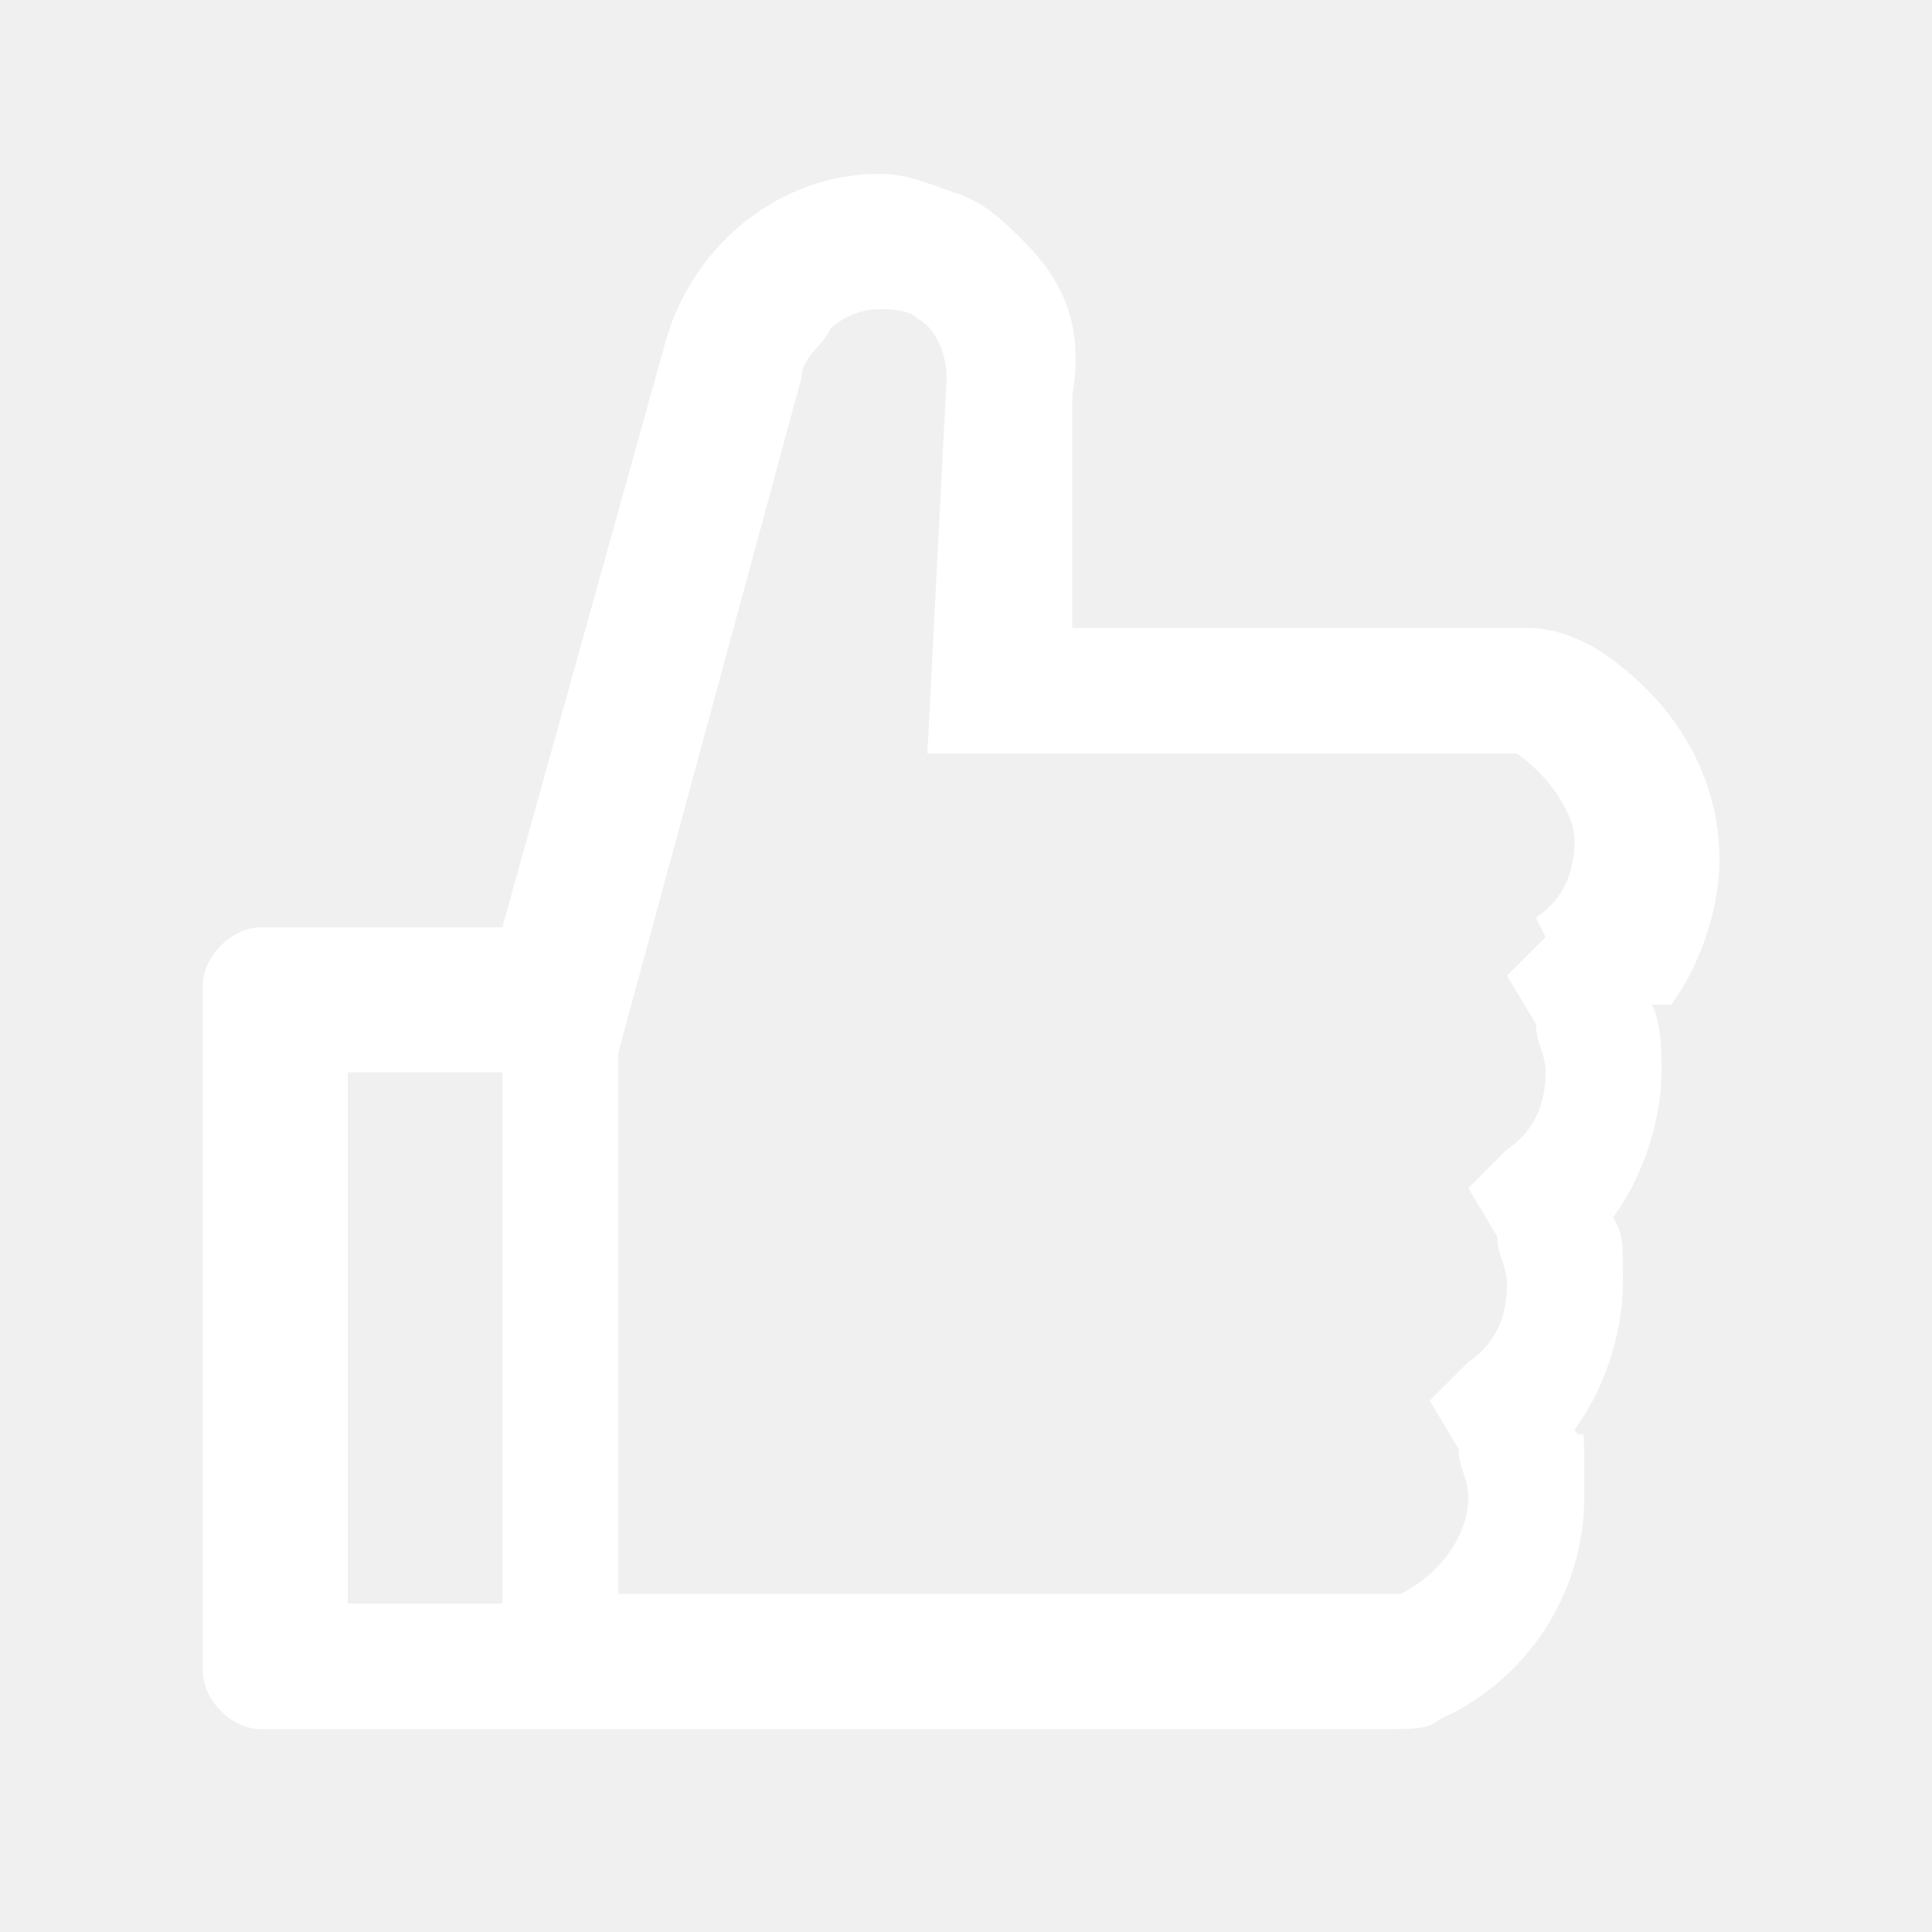
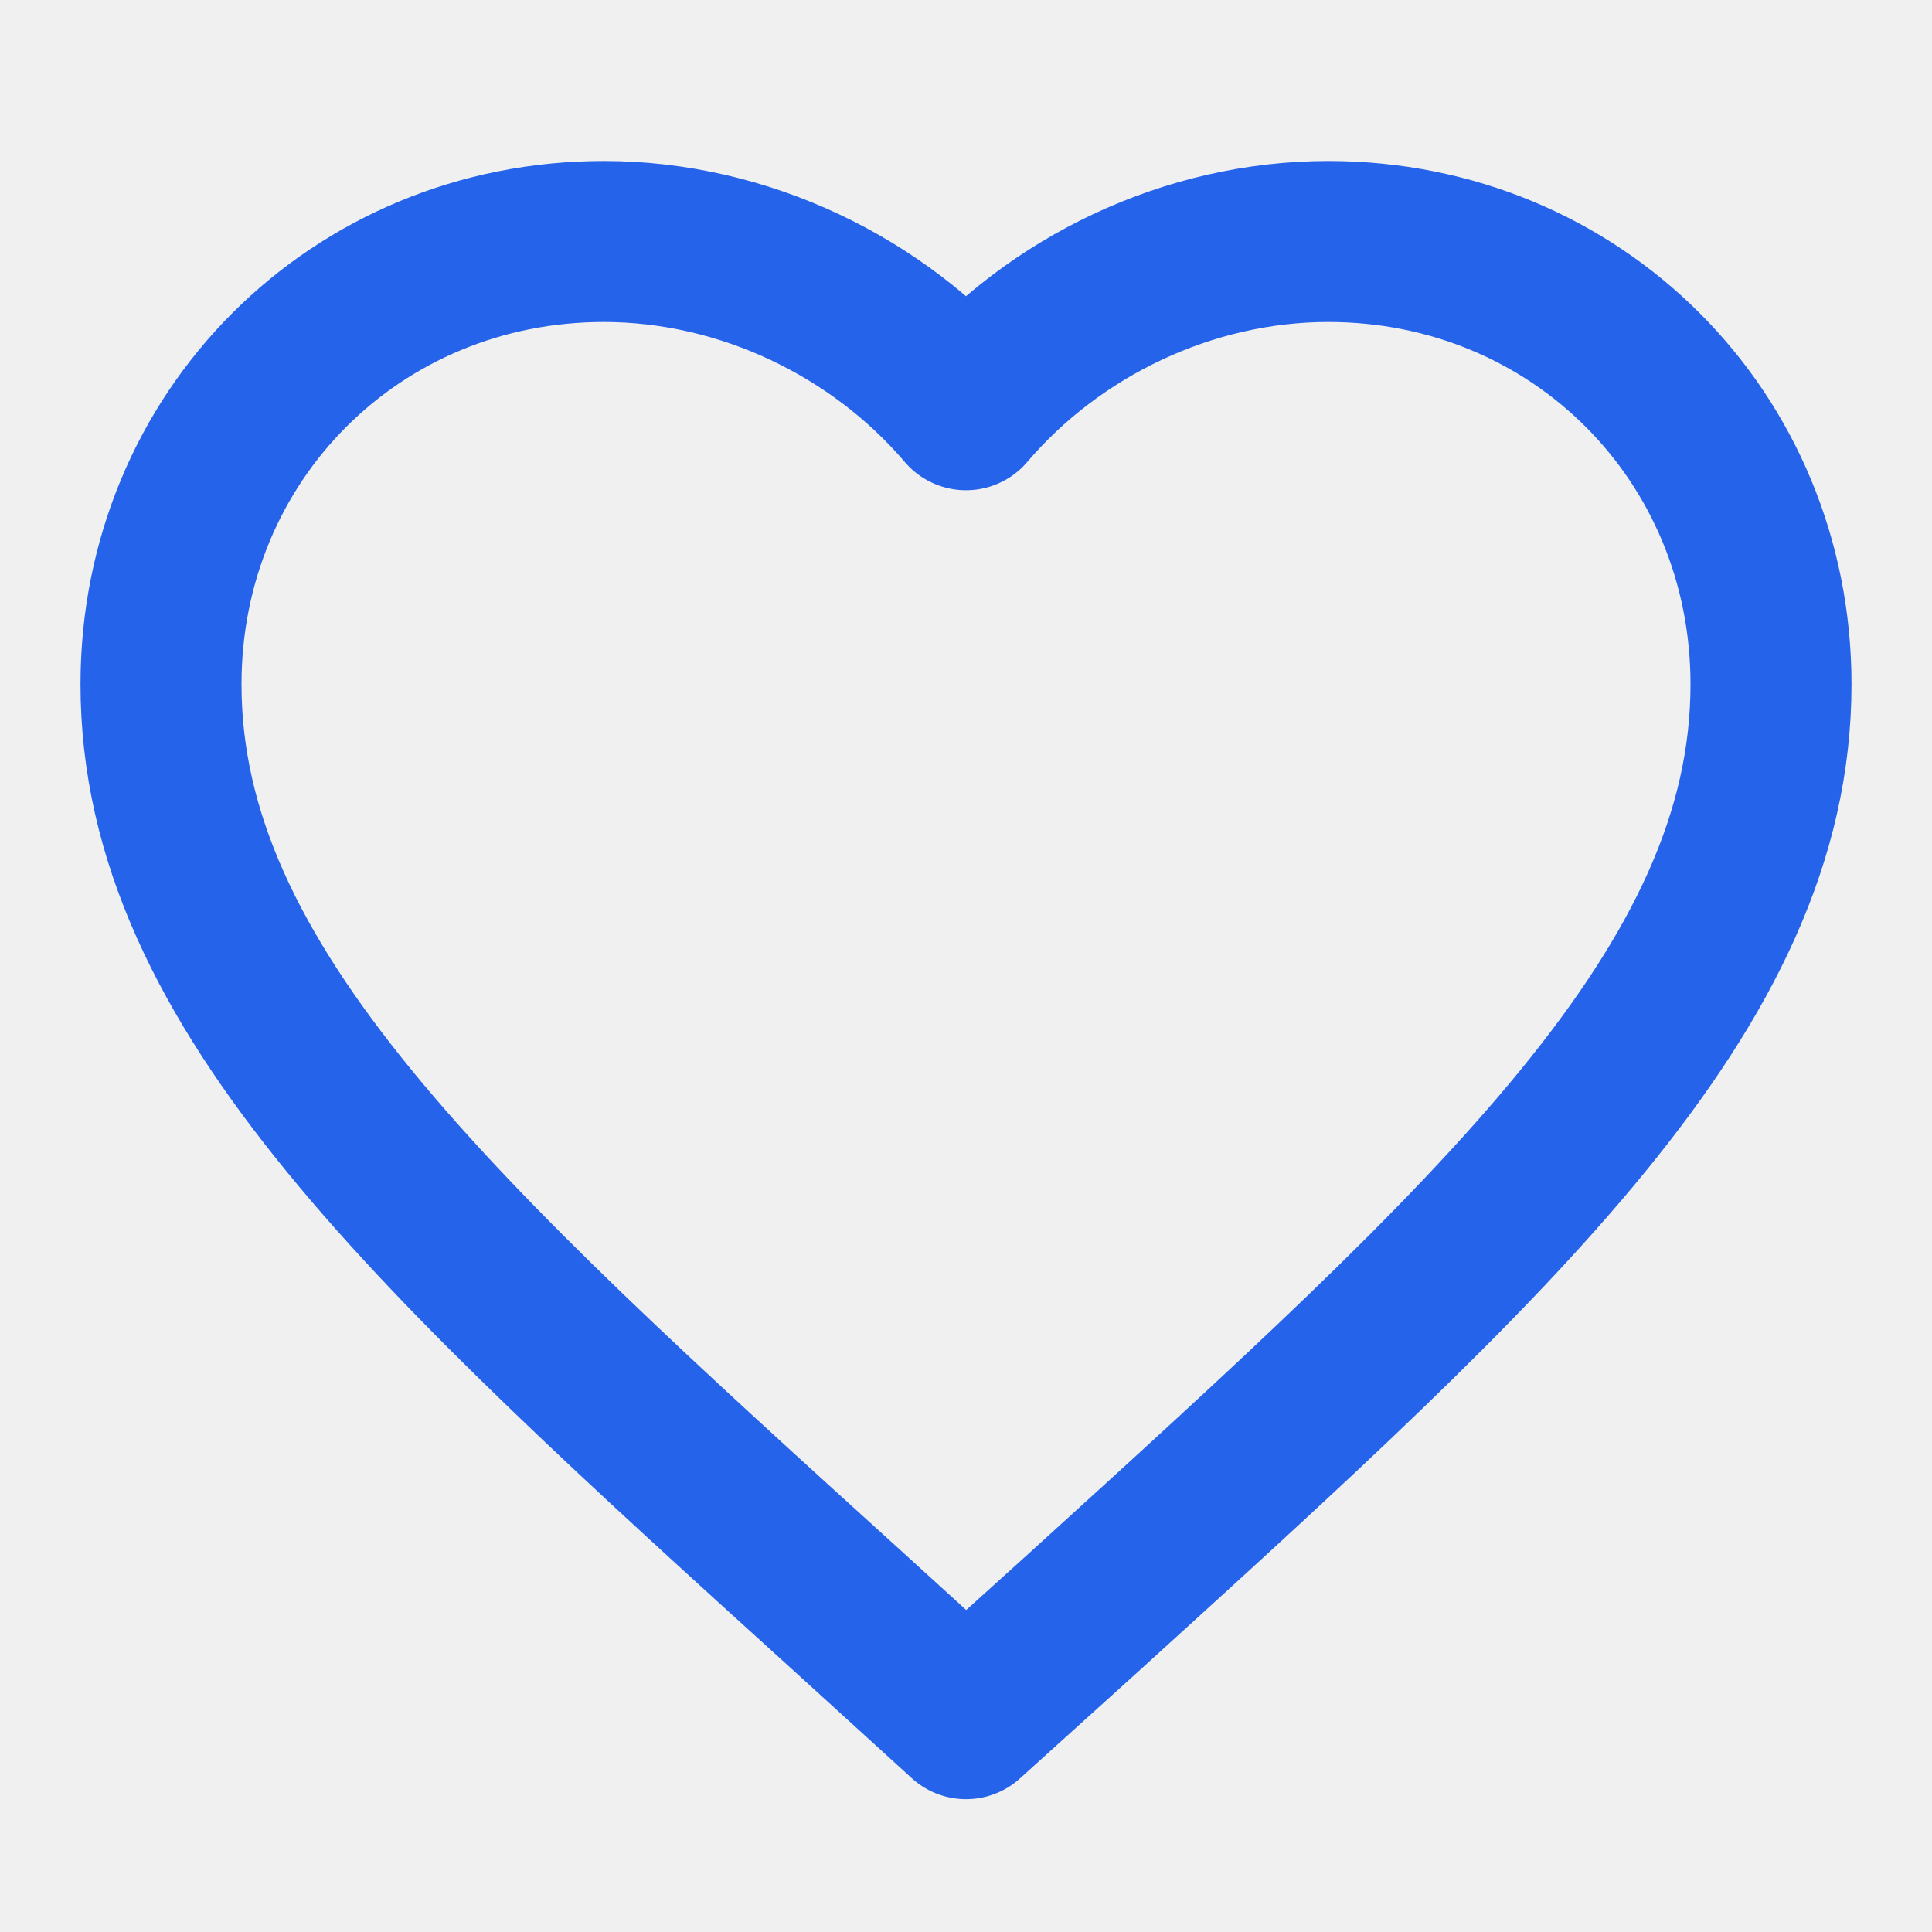
- <svg xmlns="http://www.w3.org/2000/svg" id="Layer_1" version="1.1" viewBox="0 0 20 20">
-   <defs>
-     <style>
-       .st0 {
-         fill: #fff;
-       }
-     </style>
-   </defs>
-   <path class="st0" d="M17.3,10.4c.3-.4.5-1,.5-1.5,0-.9-.5-1.7-1.3-2.2-.2-.1-.4-.2-.7-.2h-4.7v-2.4c.1-.6,0-1.1-.5-1.6-.2-.2-.4-.4-.7-.5-.3-.1-.5-.2-.8-.2-1,0-1.9.7-2.2,1.7l-1.7,6.1h-2.5c-.3,0-.6.3-.6.6v7.1c0,.3.3.6.6.6h11.7c.2,0,.4,0,.5-.1.9-.4,1.5-1.3,1.5-2.3s0-.5-.1-.7c.3-.4.5-1,.5-1.5s0-.5-.1-.7c.3-.4.5-1,.5-1.5,0-.2,0-.5-.1-.7h0ZM3.6,16.6v-5.5h1.6v5.5h-1.6ZM16,9.7l-.4.4.3.5c0,.2.1.3.1.5,0,.3-.1.6-.4.8l-.4.4.3.5c0,.2.1.3.1.5,0,.3-.1.6-.4.8l-.4.4.3.5c0,.2.1.3.1.5,0,.4-.3.8-.7,1H6.4v-5.6l1.9-7c0-.2.2-.3.3-.5.1-.1.3-.2.5-.2.1,0,.3,0,.4.1.2.1.3.4.3.6l-.2,3.9h6.1c.3.2.6.6.6.9s-.1.6-.4.8Z" />
+ <svg xmlns="http://www.w3.org/2000/svg" width="24" height="24" viewBox="0 0 24 24" fill="none">
+   <path d="M12 21.35l-1.45-1.32C5.4 15.36 2 12.28 2 8.5 2 5.42 4.42 3 7.5 3c1.74 0 3.41.81 4.5 2.09C13.09 3.81 14.76 3 16.5 3 19.58 3 22 5.42 22 8.5c0 3.78-3.4 6.86-8.55 11.54L12 21.35z" stroke="#2563EB" stroke-width="2" stroke-linecap="round" stroke-linejoin="round" />
</svg>
